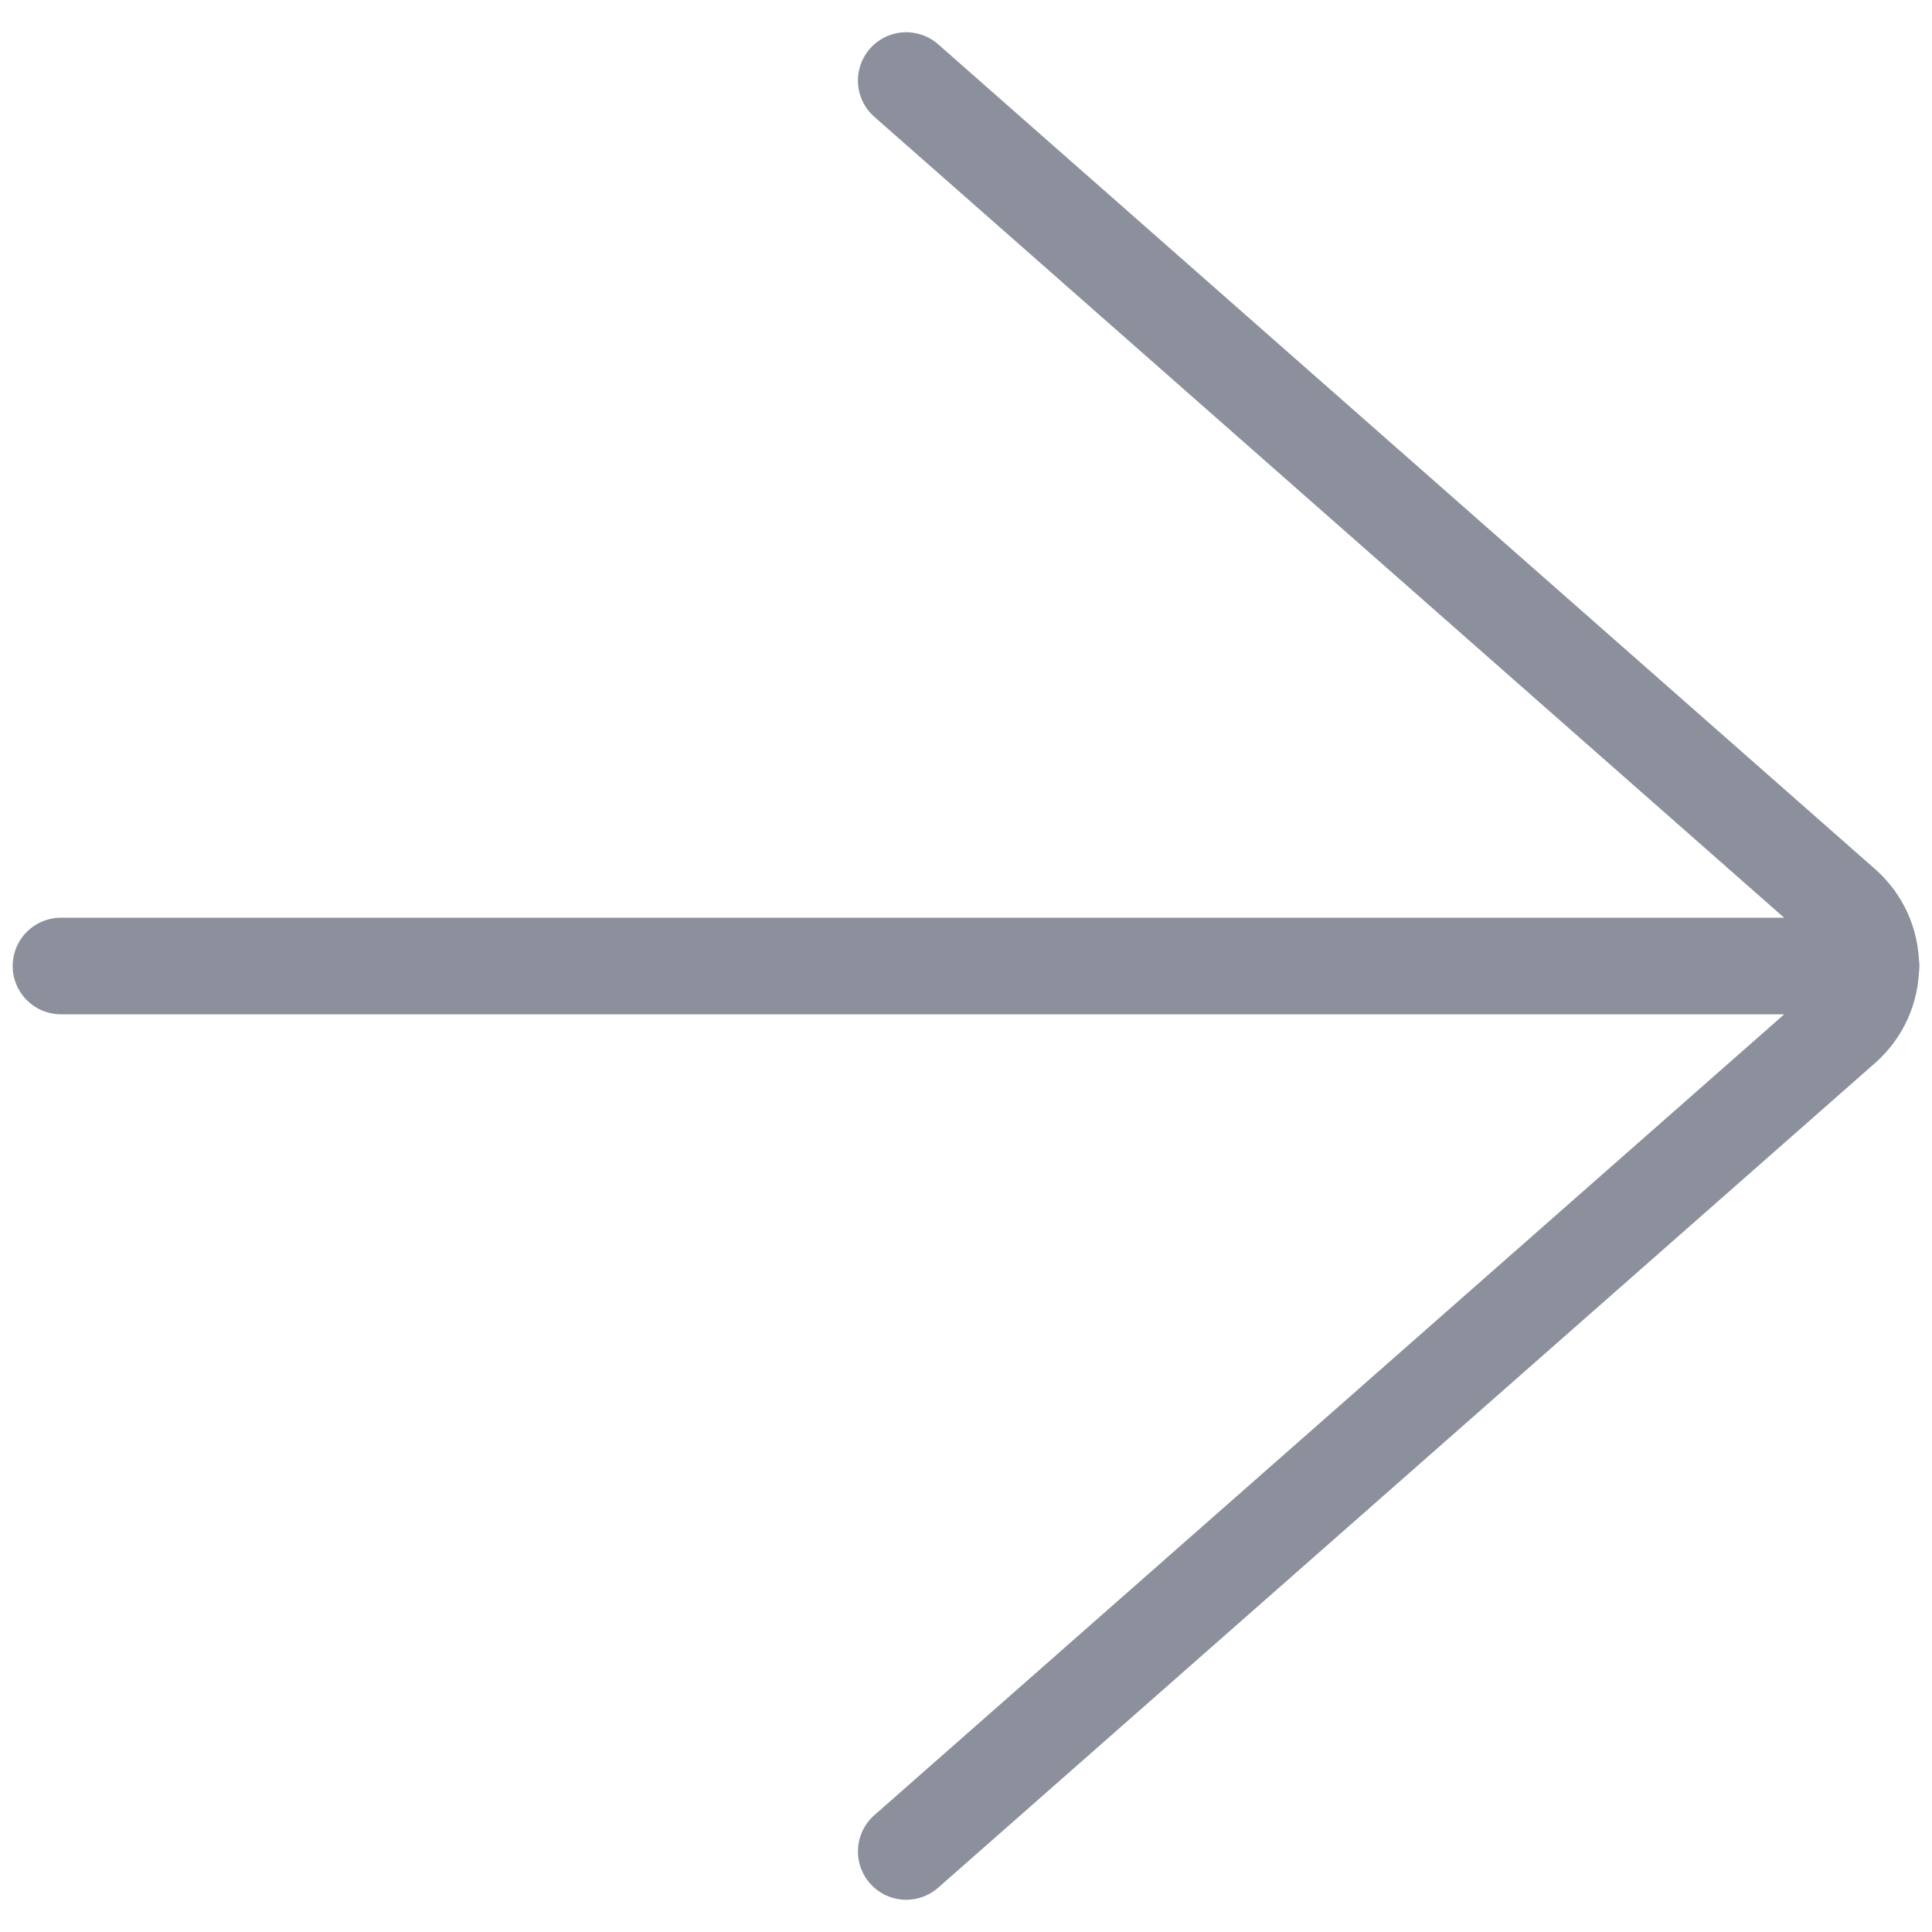
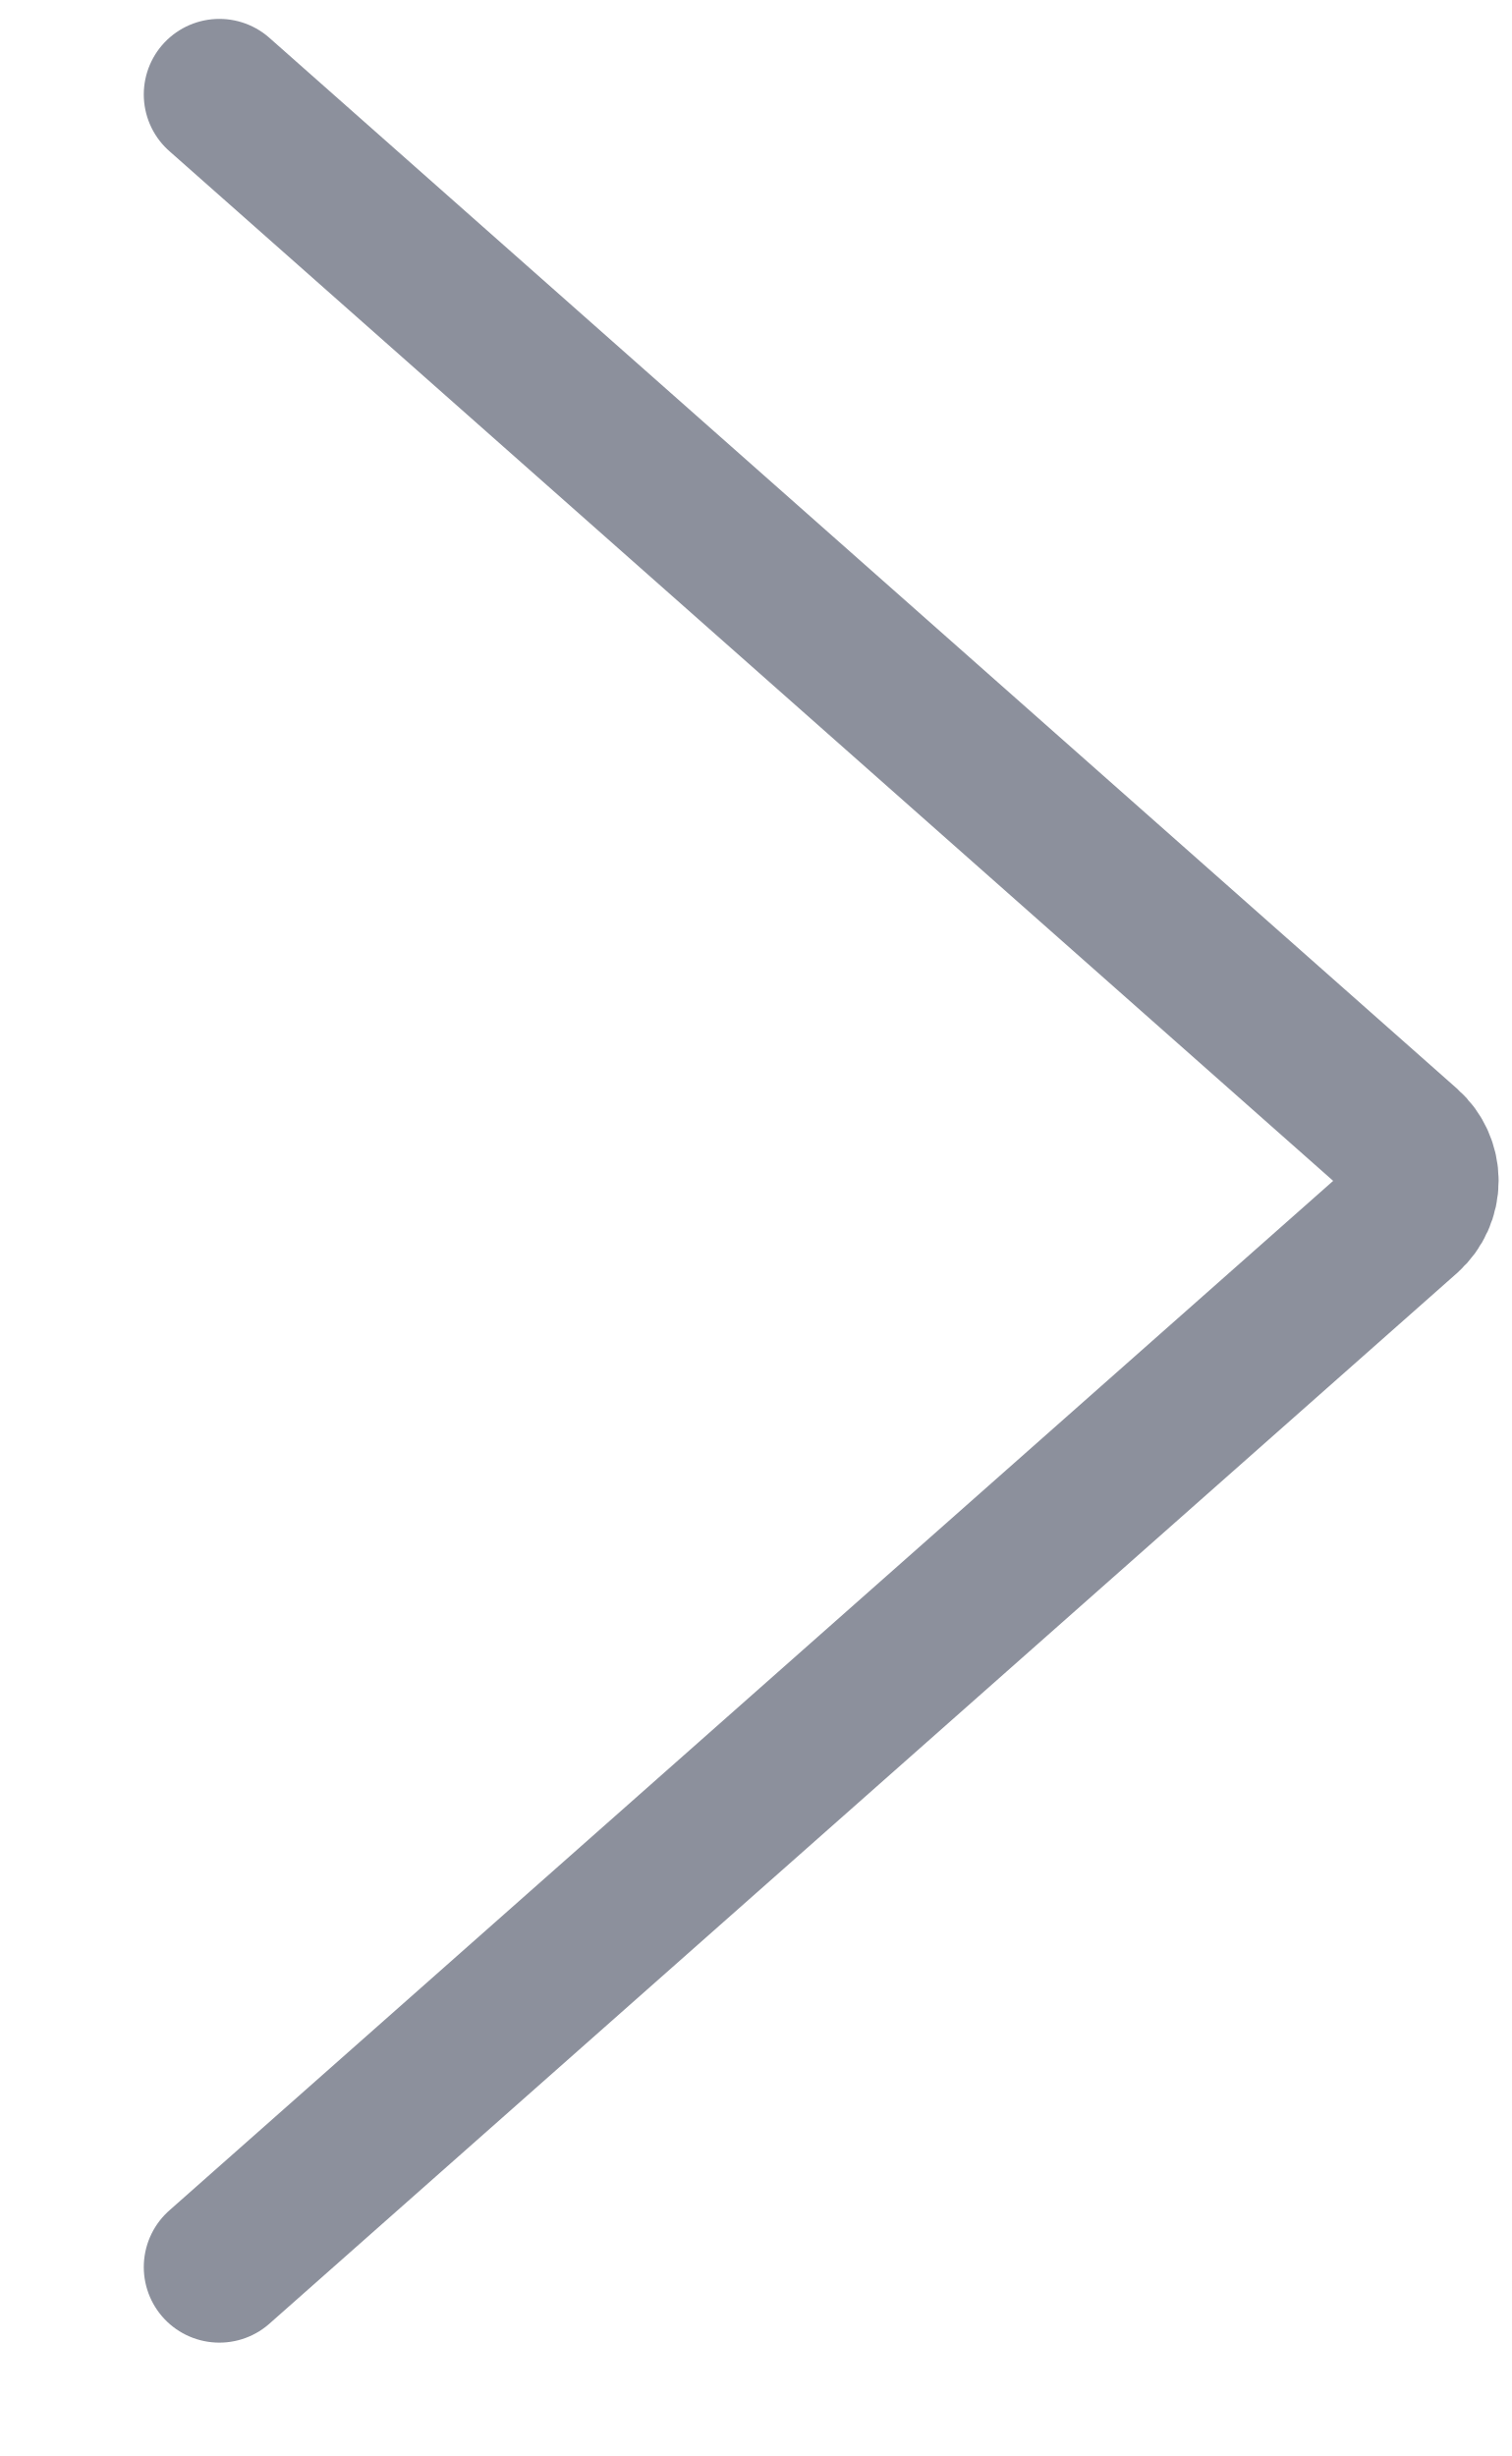
- <svg xmlns="http://www.w3.org/2000/svg" width="16" height="16" viewBox="0 0 16 16" fill="none">
-   <path d="M15.495 8H0.505" stroke="#8C909C" stroke-width="0.8" stroke-linecap="round" stroke-linejoin="round" />
-   <path d="M7.505 15.333L15.267 8.501C15.41 8.374 15.493 8.192 15.493 8.001C15.493 7.809 15.41 7.627 15.267 7.5L7.505 0.667" stroke="#8C909C" stroke-width="0.8" stroke-linecap="round" stroke-linejoin="round" />
+ <svg xmlns="http://www.w3.org/2000/svg" width="8" height="13" viewBox="0 0 8 13" fill="none">
+   <path d="M1.161 12L7.448 6.438C7.501 6.39 7.532 6.322 7.532 6.25C7.532 6.179 7.501 6.11 7.448 6.063L1.161 0.5" stroke="#8C909C" stroke-width="0.8" stroke-linecap="round" stroke-linejoin="round" />
</svg>
